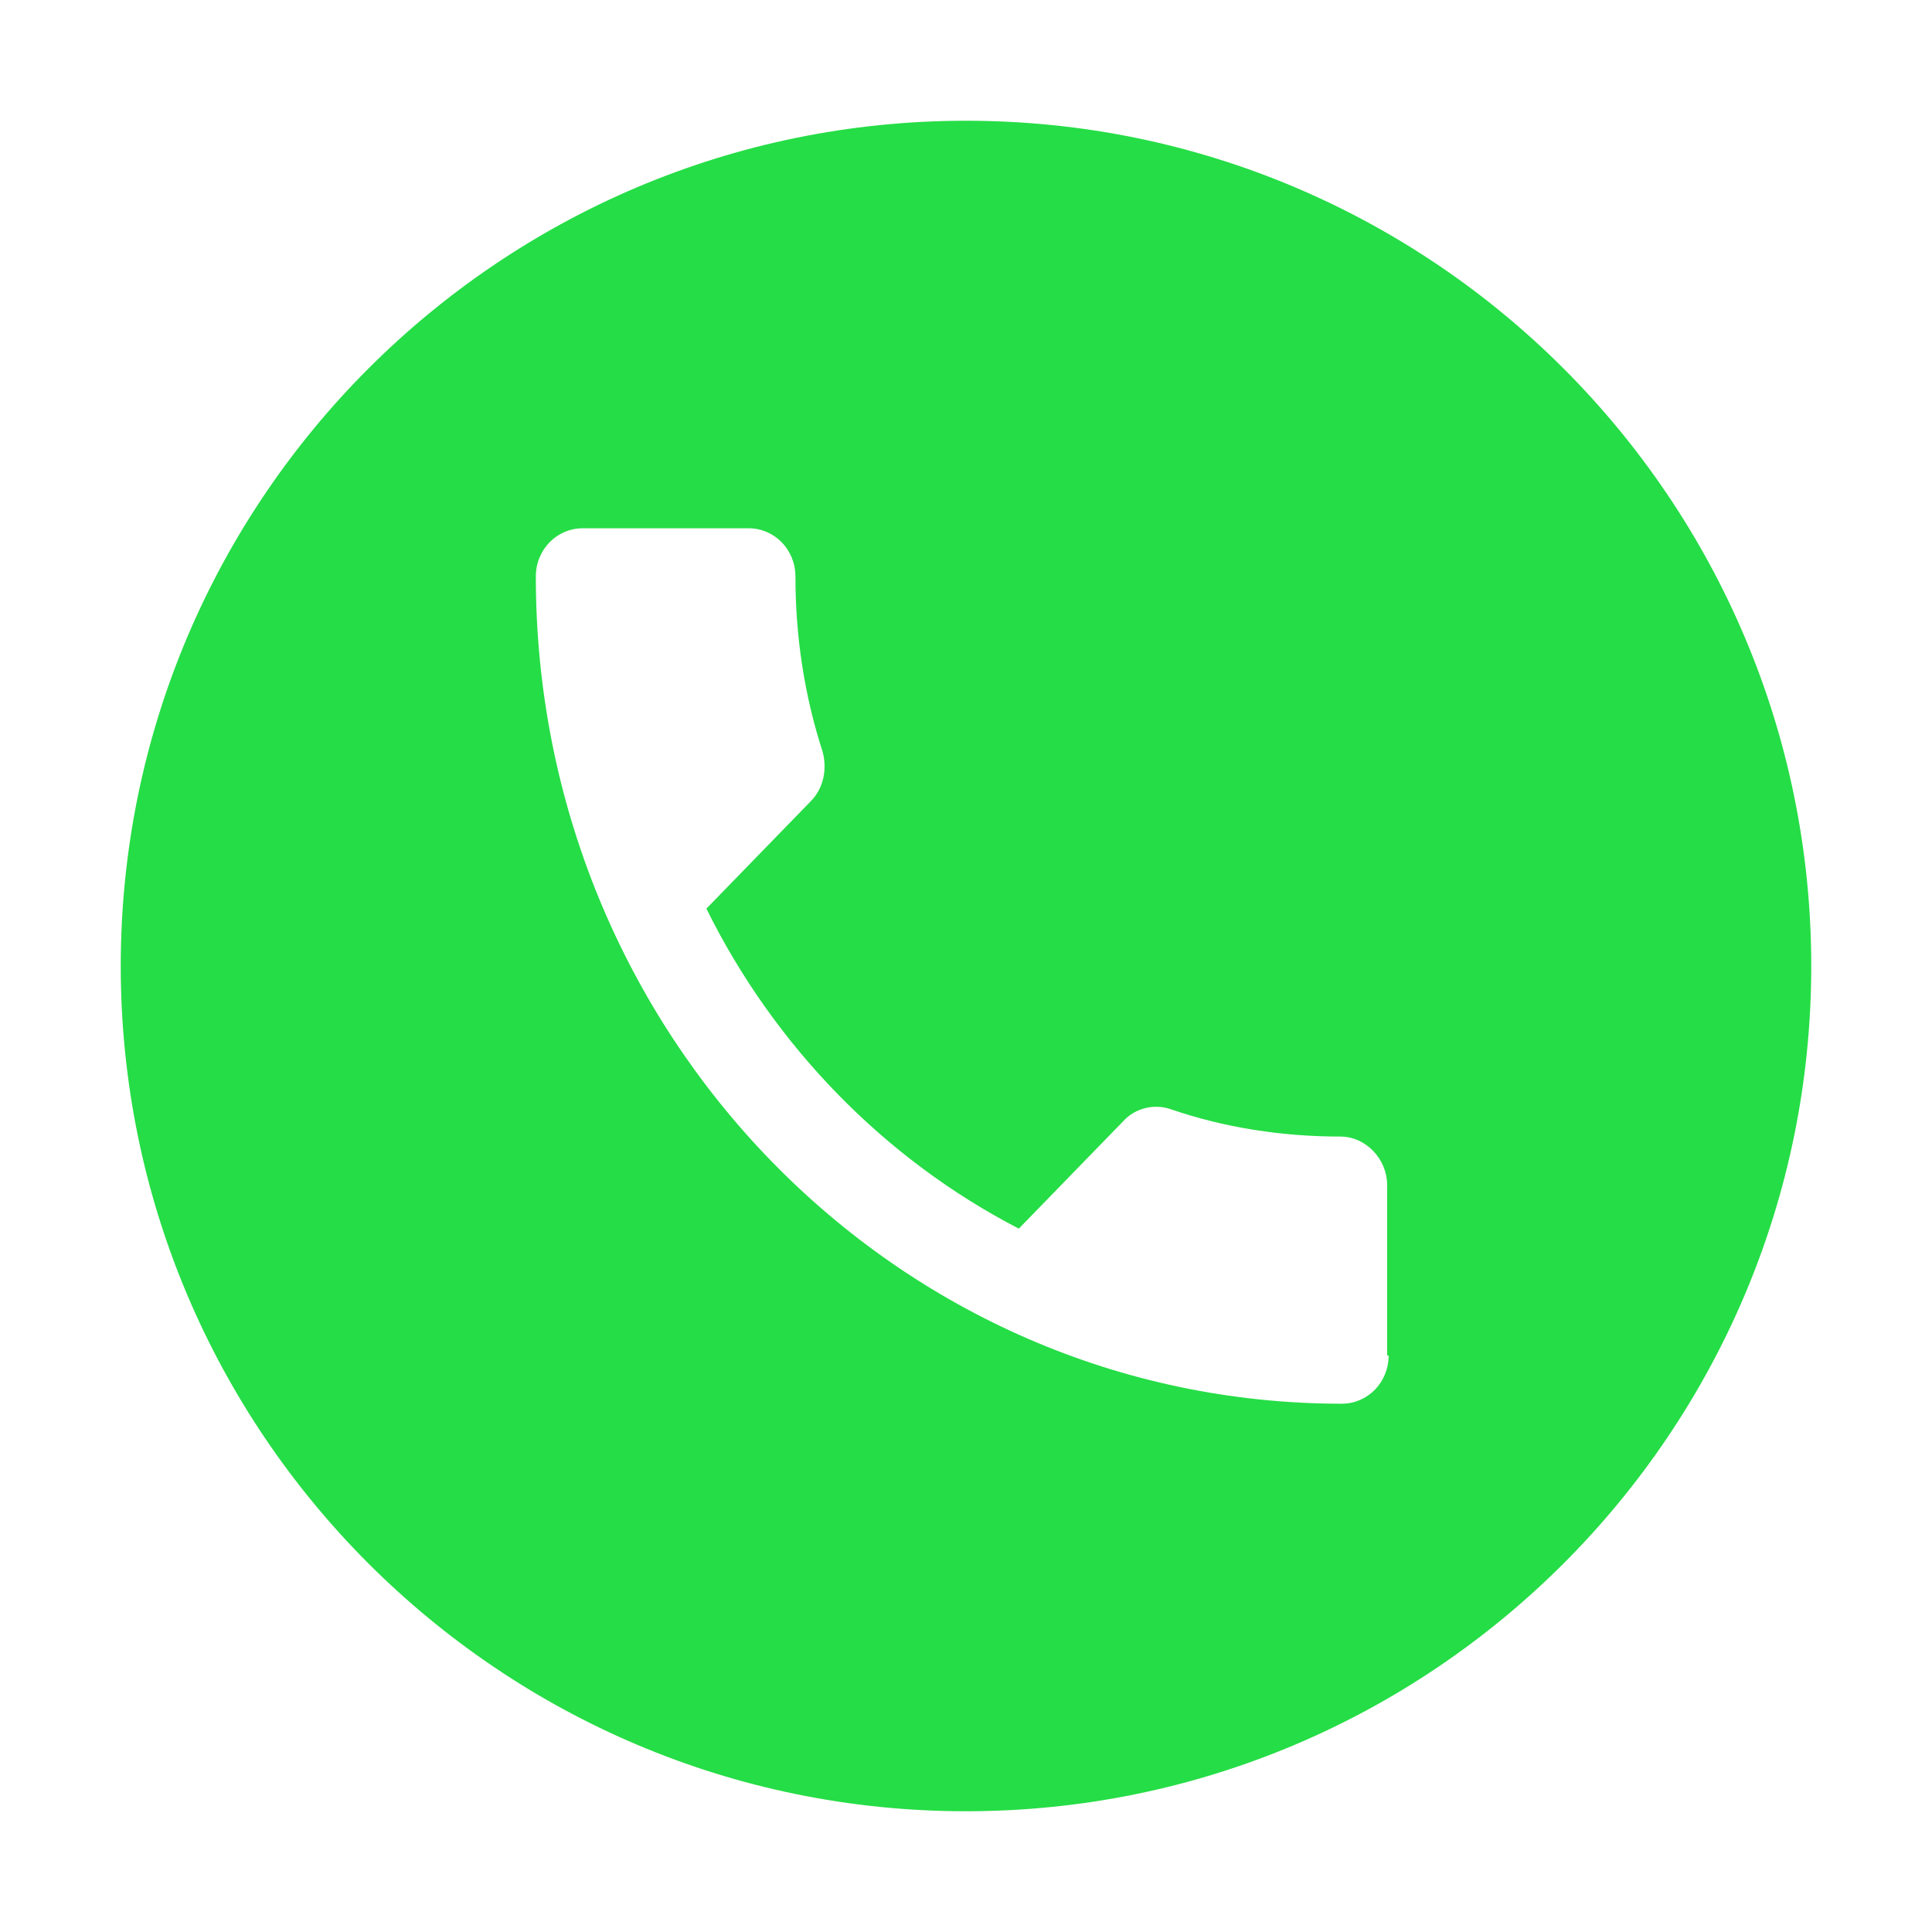
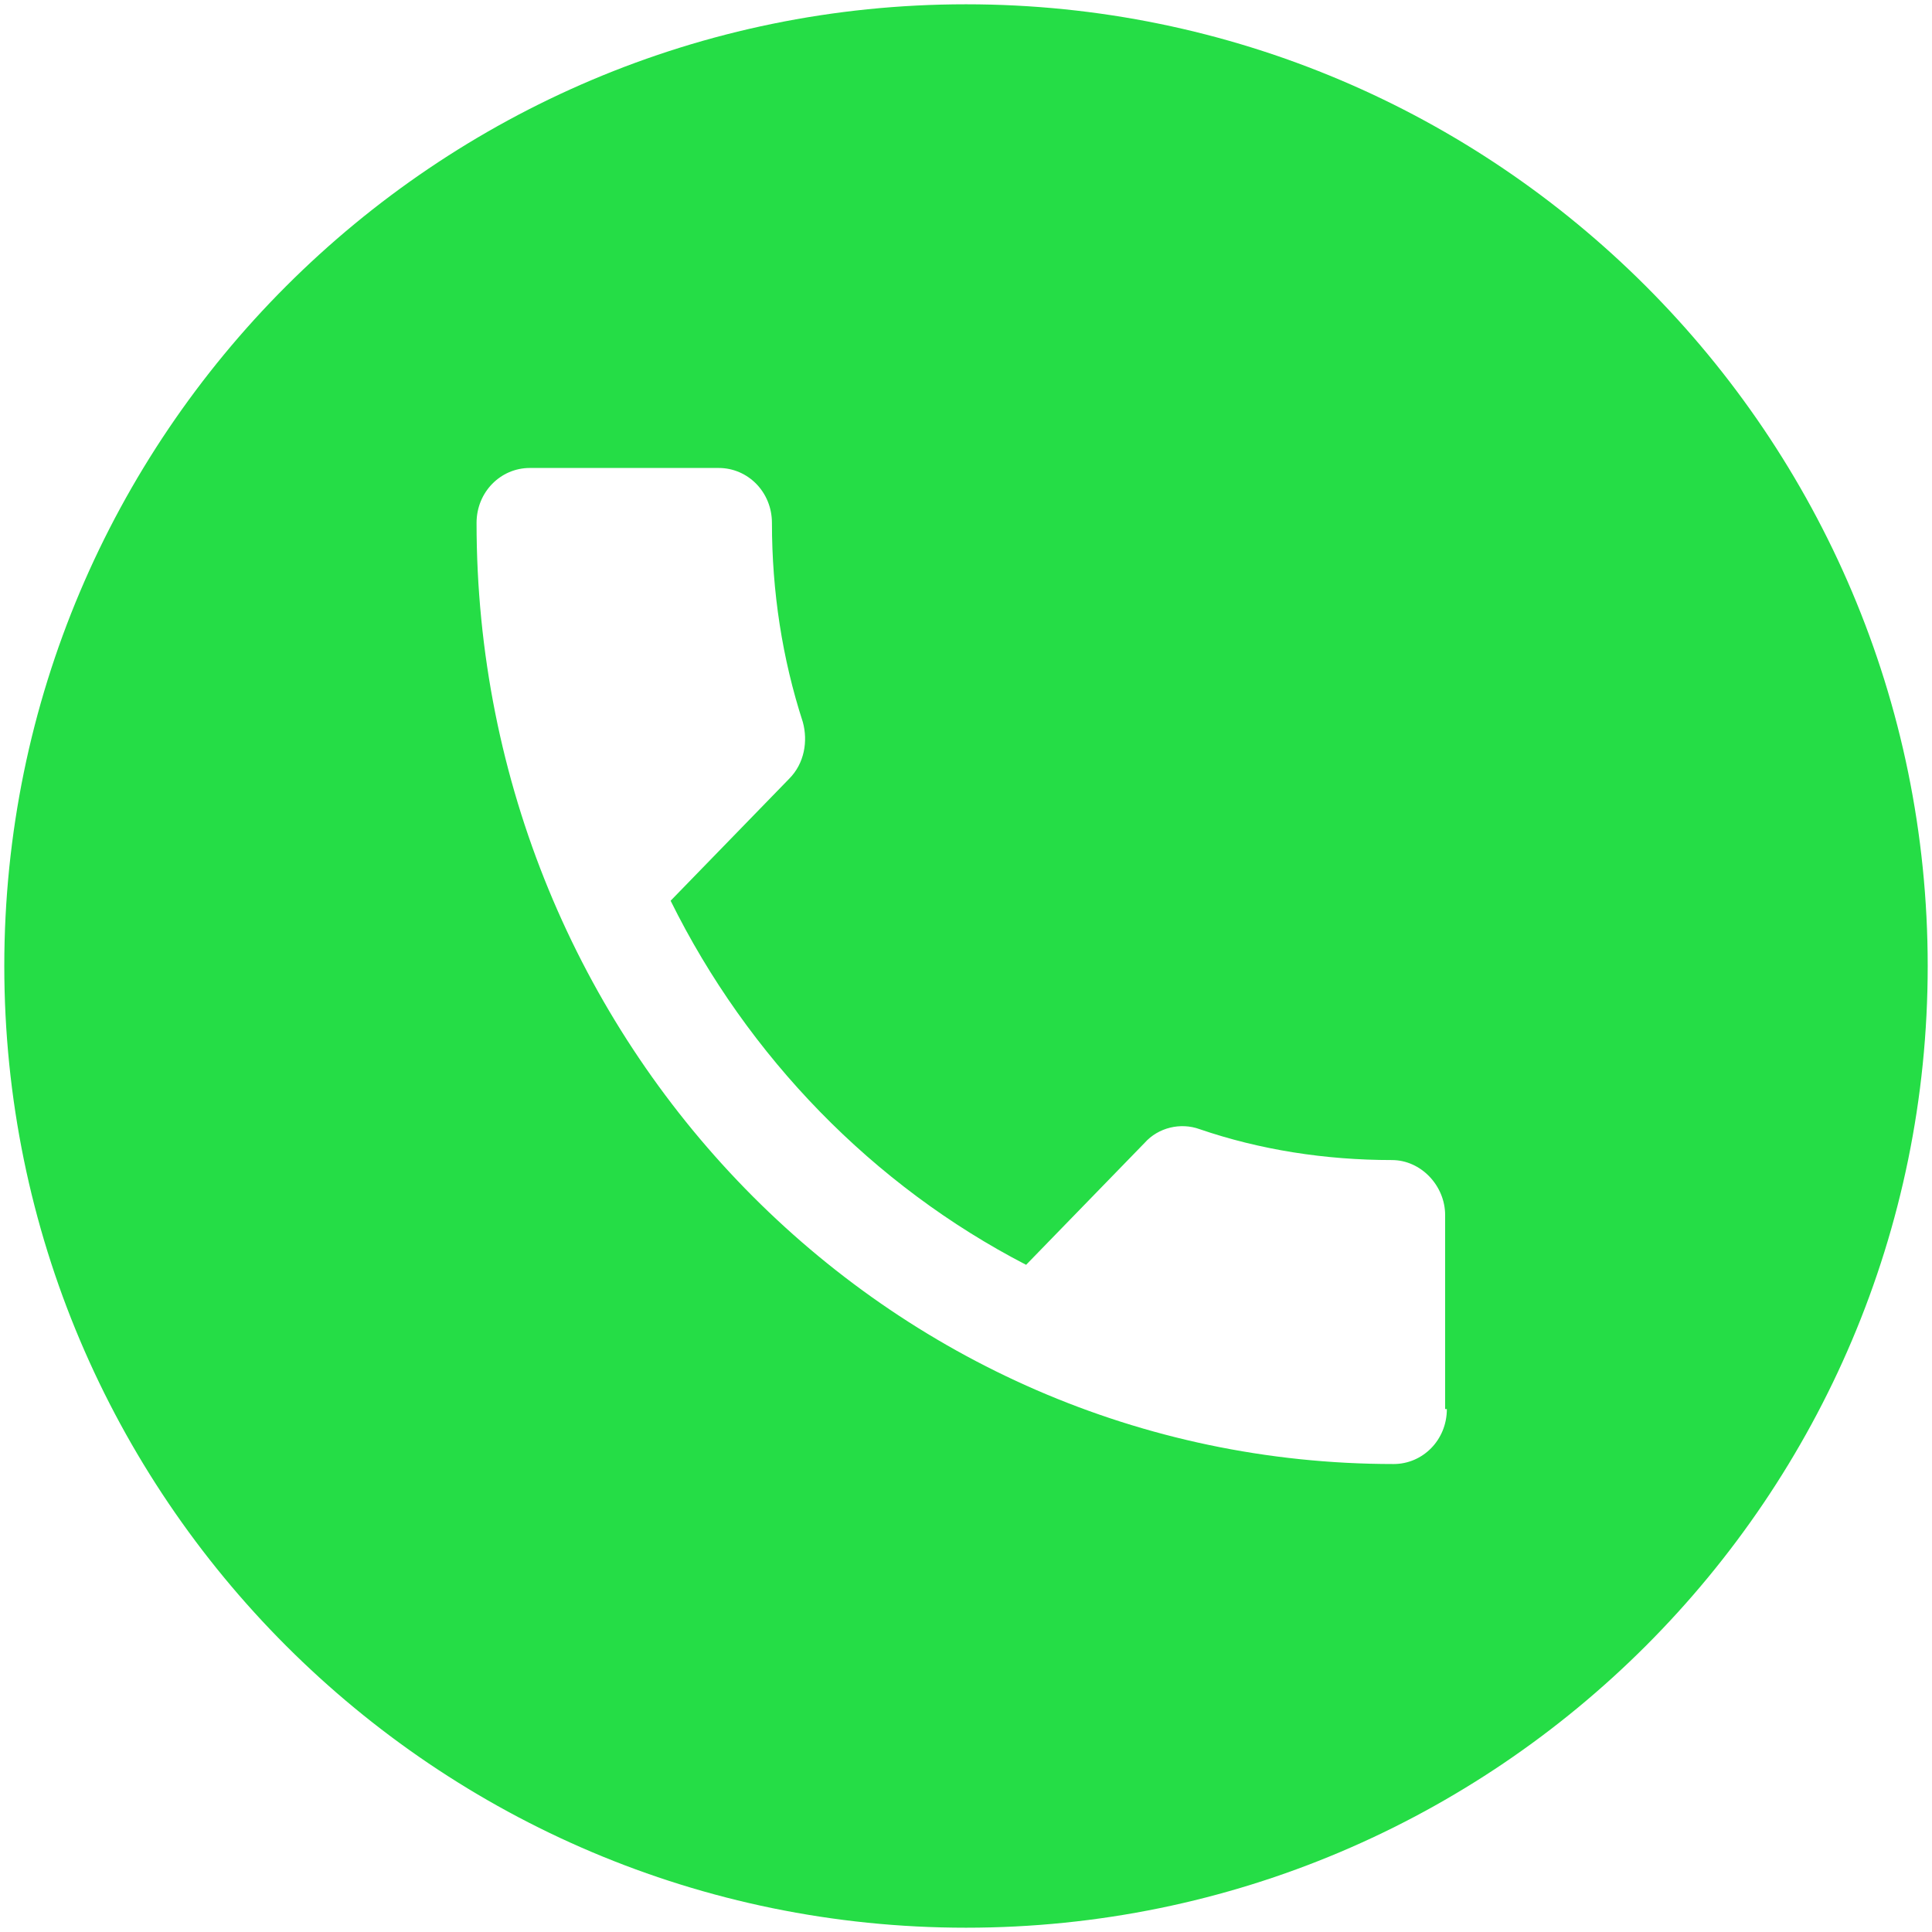
- <svg xmlns="http://www.w3.org/2000/svg" t="1648952173401" class="icon" viewBox="0 0 1024 1024" version="1.1" p-id="6906" width="200" height="200">
-   <path d="M512 64C264.8 64 64 264.8 64 512s200.8 448 448 448 448-200.8 448-448S759.2 64 512 64z m224 654.4c0 14.4-11.2 25.6-24.8 25.6-236 0-427.2-196-427.2-438.4 0-14.4 11.2-25.6 24.8-25.6h88c13.6 0 24.8 11.2 24.8 25.6 0 32 4.8 63.2 14.4 92.8 2.4 8.8 0.8 19.2-6.4 26.4l-55.2 56.8c36 72.8 94.4 132.8 165.6 169.6l55.2-56.8c6.4-7.2 16.8-9.6 25.6-6.4 28 9.6 58.4 14.4 89.6 14.4 13.6 0 24.8 12 24.8 25.6v90.4z" p-id="6907" fill="#25dd46" />
+ <svg xmlns="http://www.w3.org/2000/svg" t="1648954907756" class="icon" viewBox="0 0 1024 1024" version="1.1" p-id="939" width="200" height="200">
+   <path d="M512 2.276C230.741 2.276 2.276 230.741 2.276 512s228.466 509.724 509.724 509.724 509.724-228.466 509.724-509.724S793.259 2.276 512 2.276z m254.862 744.562c0 16.384-12.743 29.127-28.217 29.127-268.516 0-486.059-223.004-486.059-498.802 0-16.384 12.743-29.127 28.217-29.127h100.124c15.474 0 28.217 12.743 28.217 29.127 0 36.409 5.461 71.908 16.384 105.586 2.731 10.012 0.91 21.845-7.282 30.037l-62.805 64.626c40.96 82.83 107.406 151.097 188.416 192.967l62.805-64.626c7.282-8.192 19.115-10.923 29.127-7.282 31.858 10.923 66.446 16.384 101.945 16.384 15.474 0 28.217 13.653 28.217 29.127v102.855z" fill="#25dd46" p-id="940" />
</svg>
